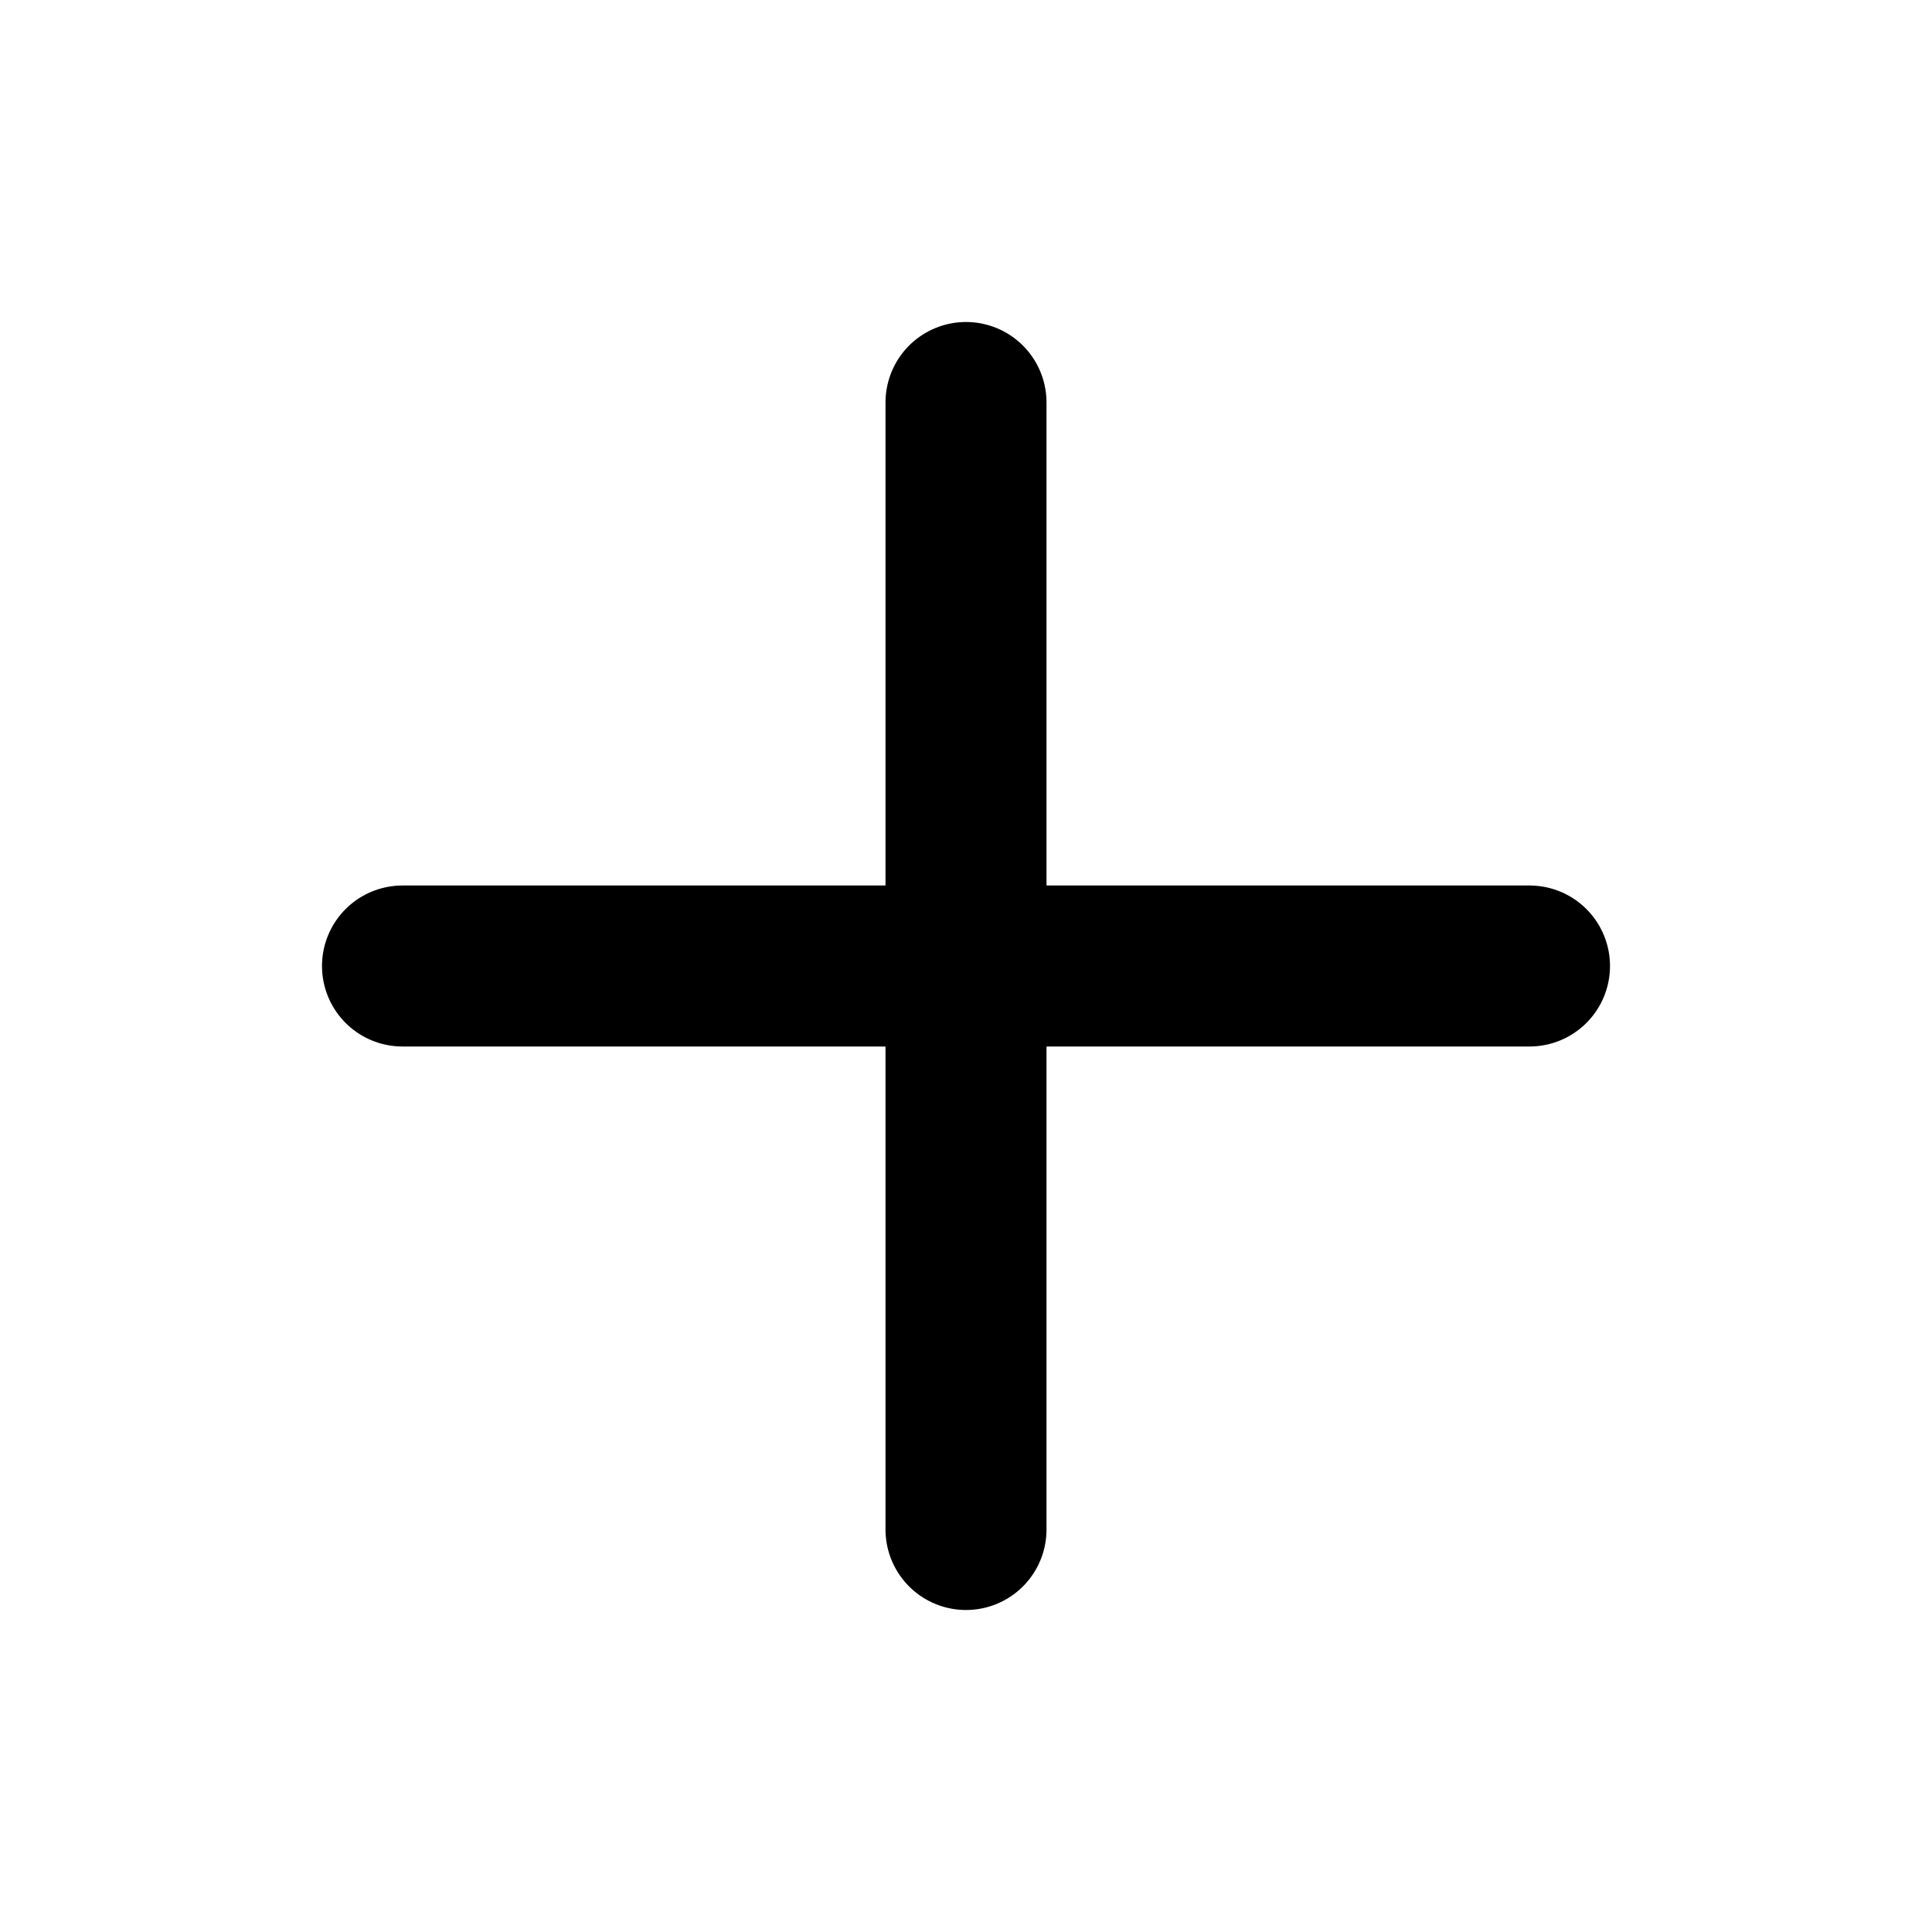
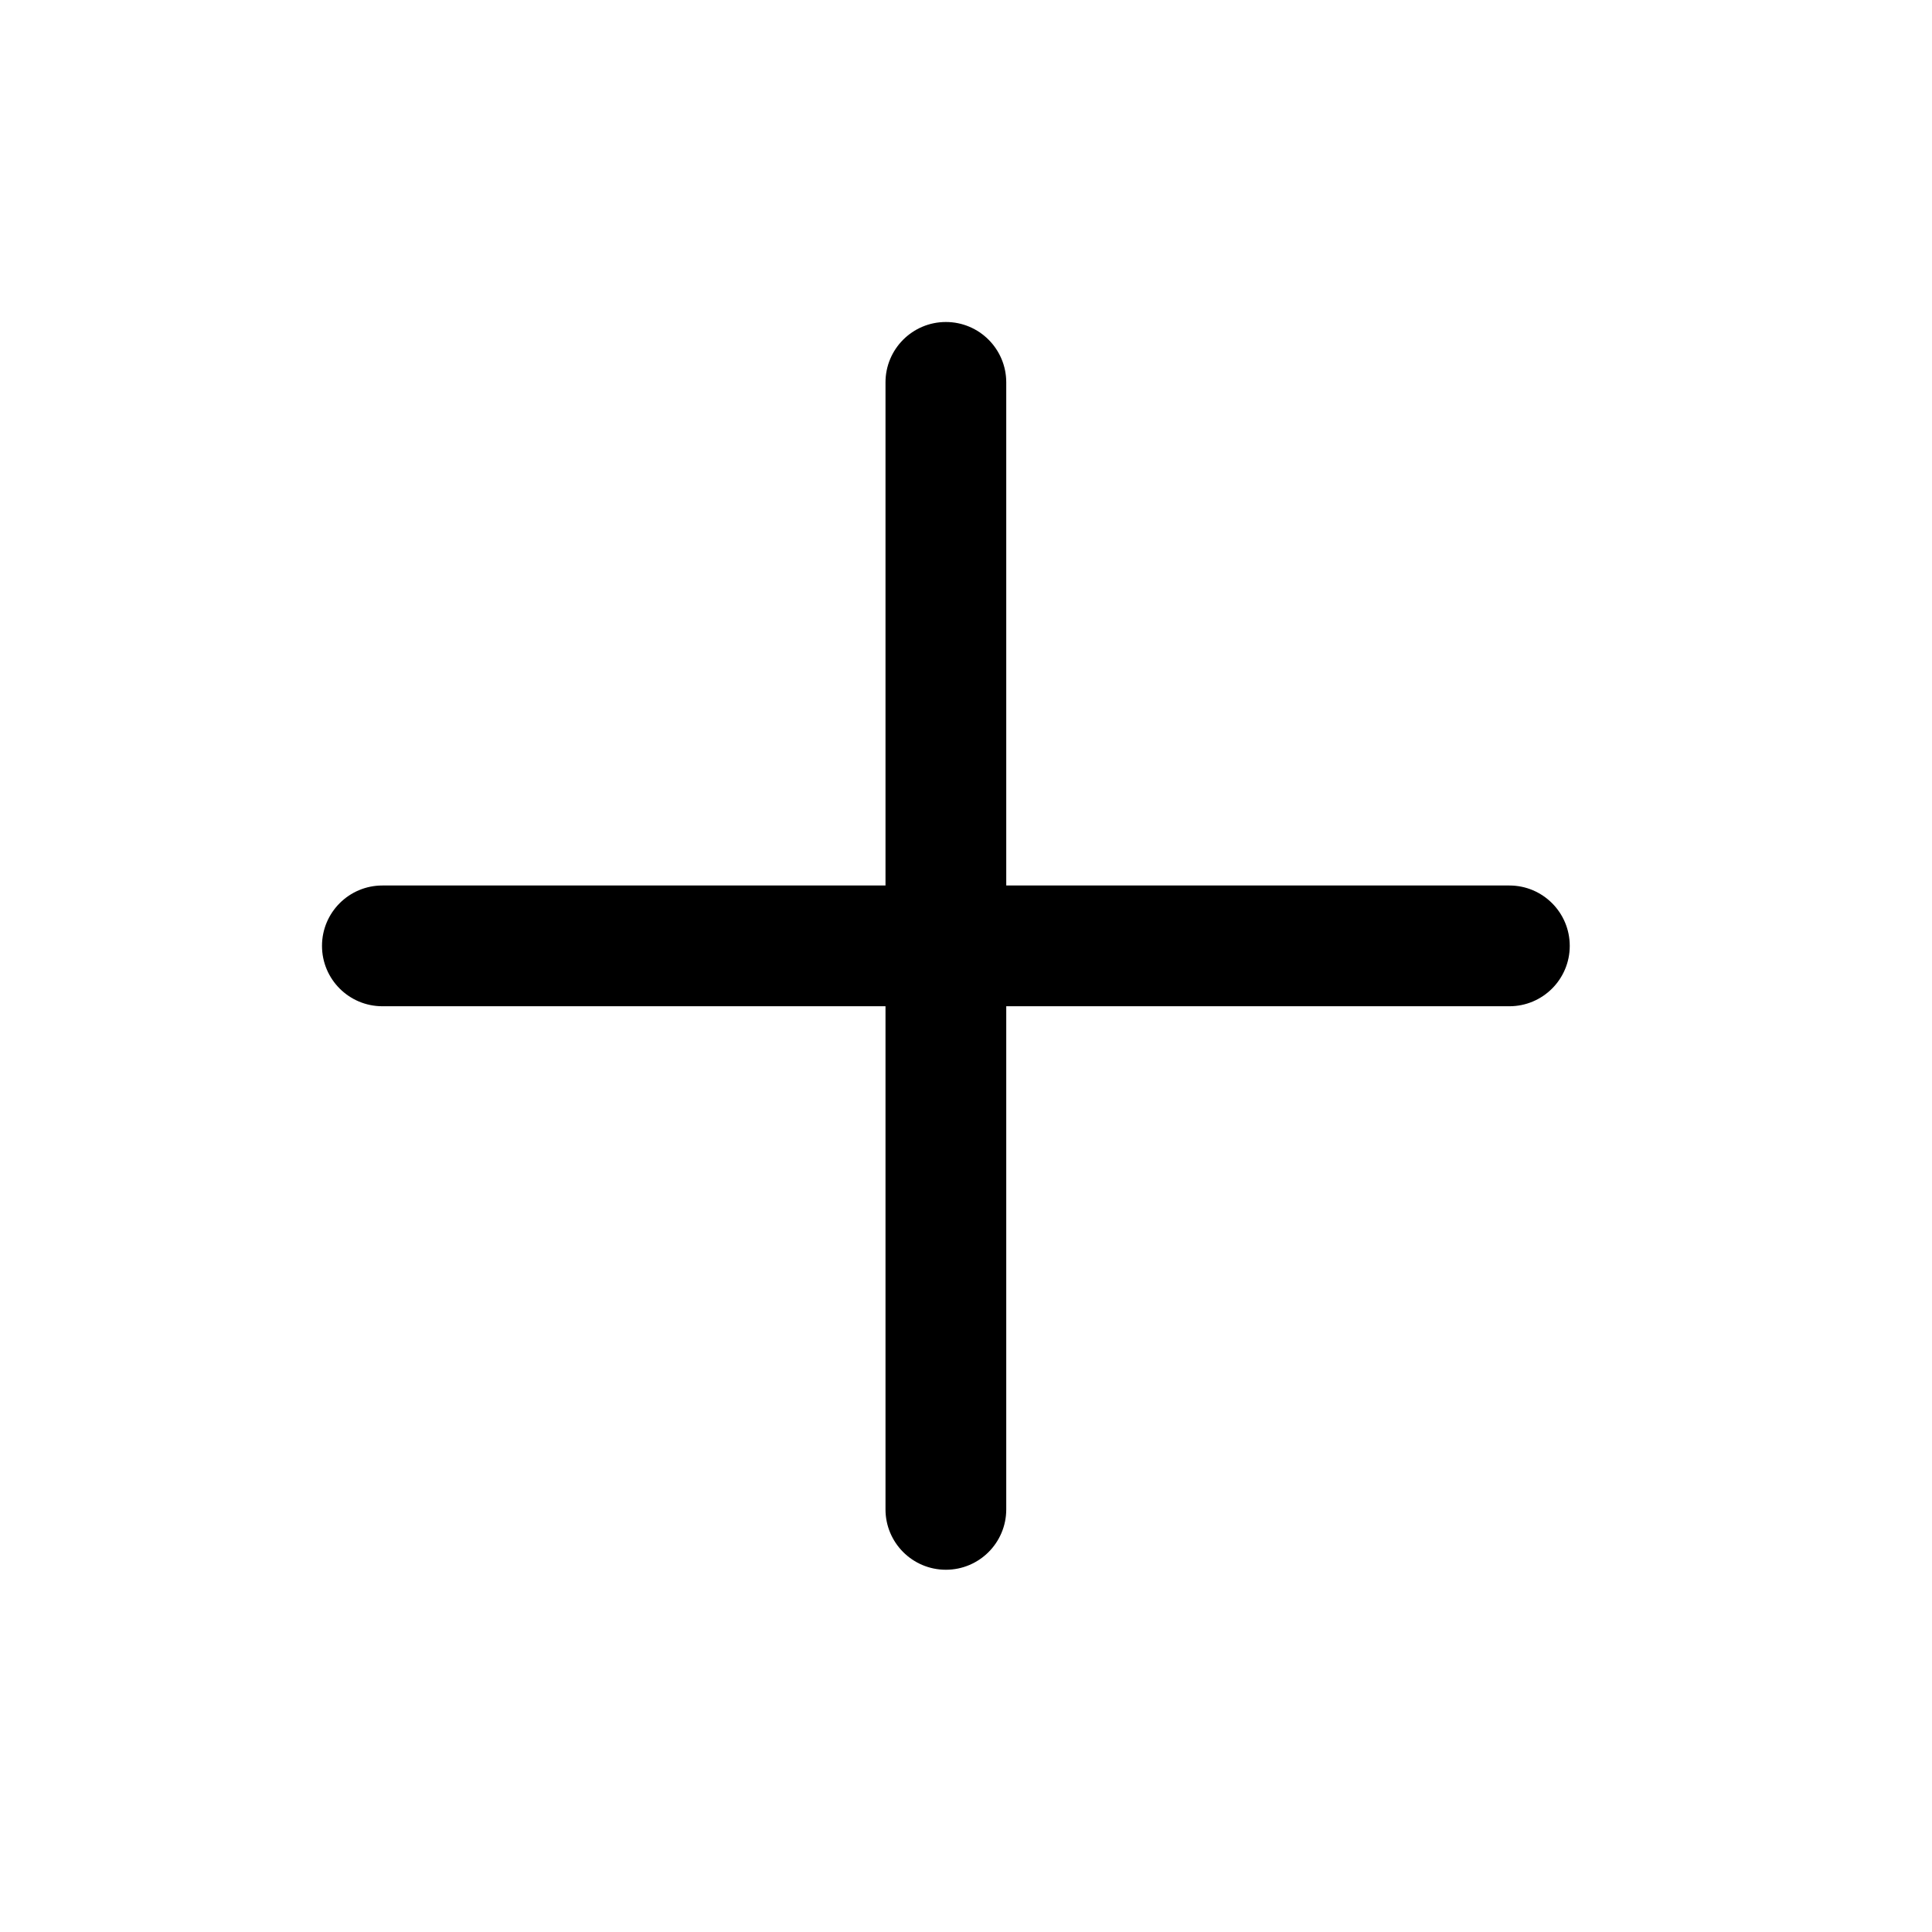
- <svg xmlns="http://www.w3.org/2000/svg" viewBox="0 0 24 24" fill="none" stroke="currentColor" stroke-width="2" stroke-linecap="round" stroke-linejoin="round" class="Icon Icon-plus">
-   <line x1="12" y1="5" x2="12" y2="19" />
-   <line x1="5" y1="12" x2="19" y2="12" />
+ <svg xmlns="http://www.w3.org/2000/svg" fill="none" viewBox="0 0 24 24" class="Icon Icon-add">
+   <mask id="a" width="16" height="16" x="4" y="4" maskUnits="userSpaceOnUse" style="mask-type:alpha">
+     <path fill="currentColor" fill-rule="evenodd" d="M11.75 4a.75.75 0 0 1 .75.75V11h6.25a.75.75 0 0 1 0 1.5H12.5v6.25a.75.75 0 0 1-1.5 0V12.5H4.75a.75.75 0 0 1 0-1.5H11V4.75a.75.75 0 0 1 .75-.75" clip-rule="evenodd" />
+   </mask>
+   <g mask="url(#a)">
+     <path fill="currentColor" d="M0 0h24v24H0z" />
+   </g>
</svg>
